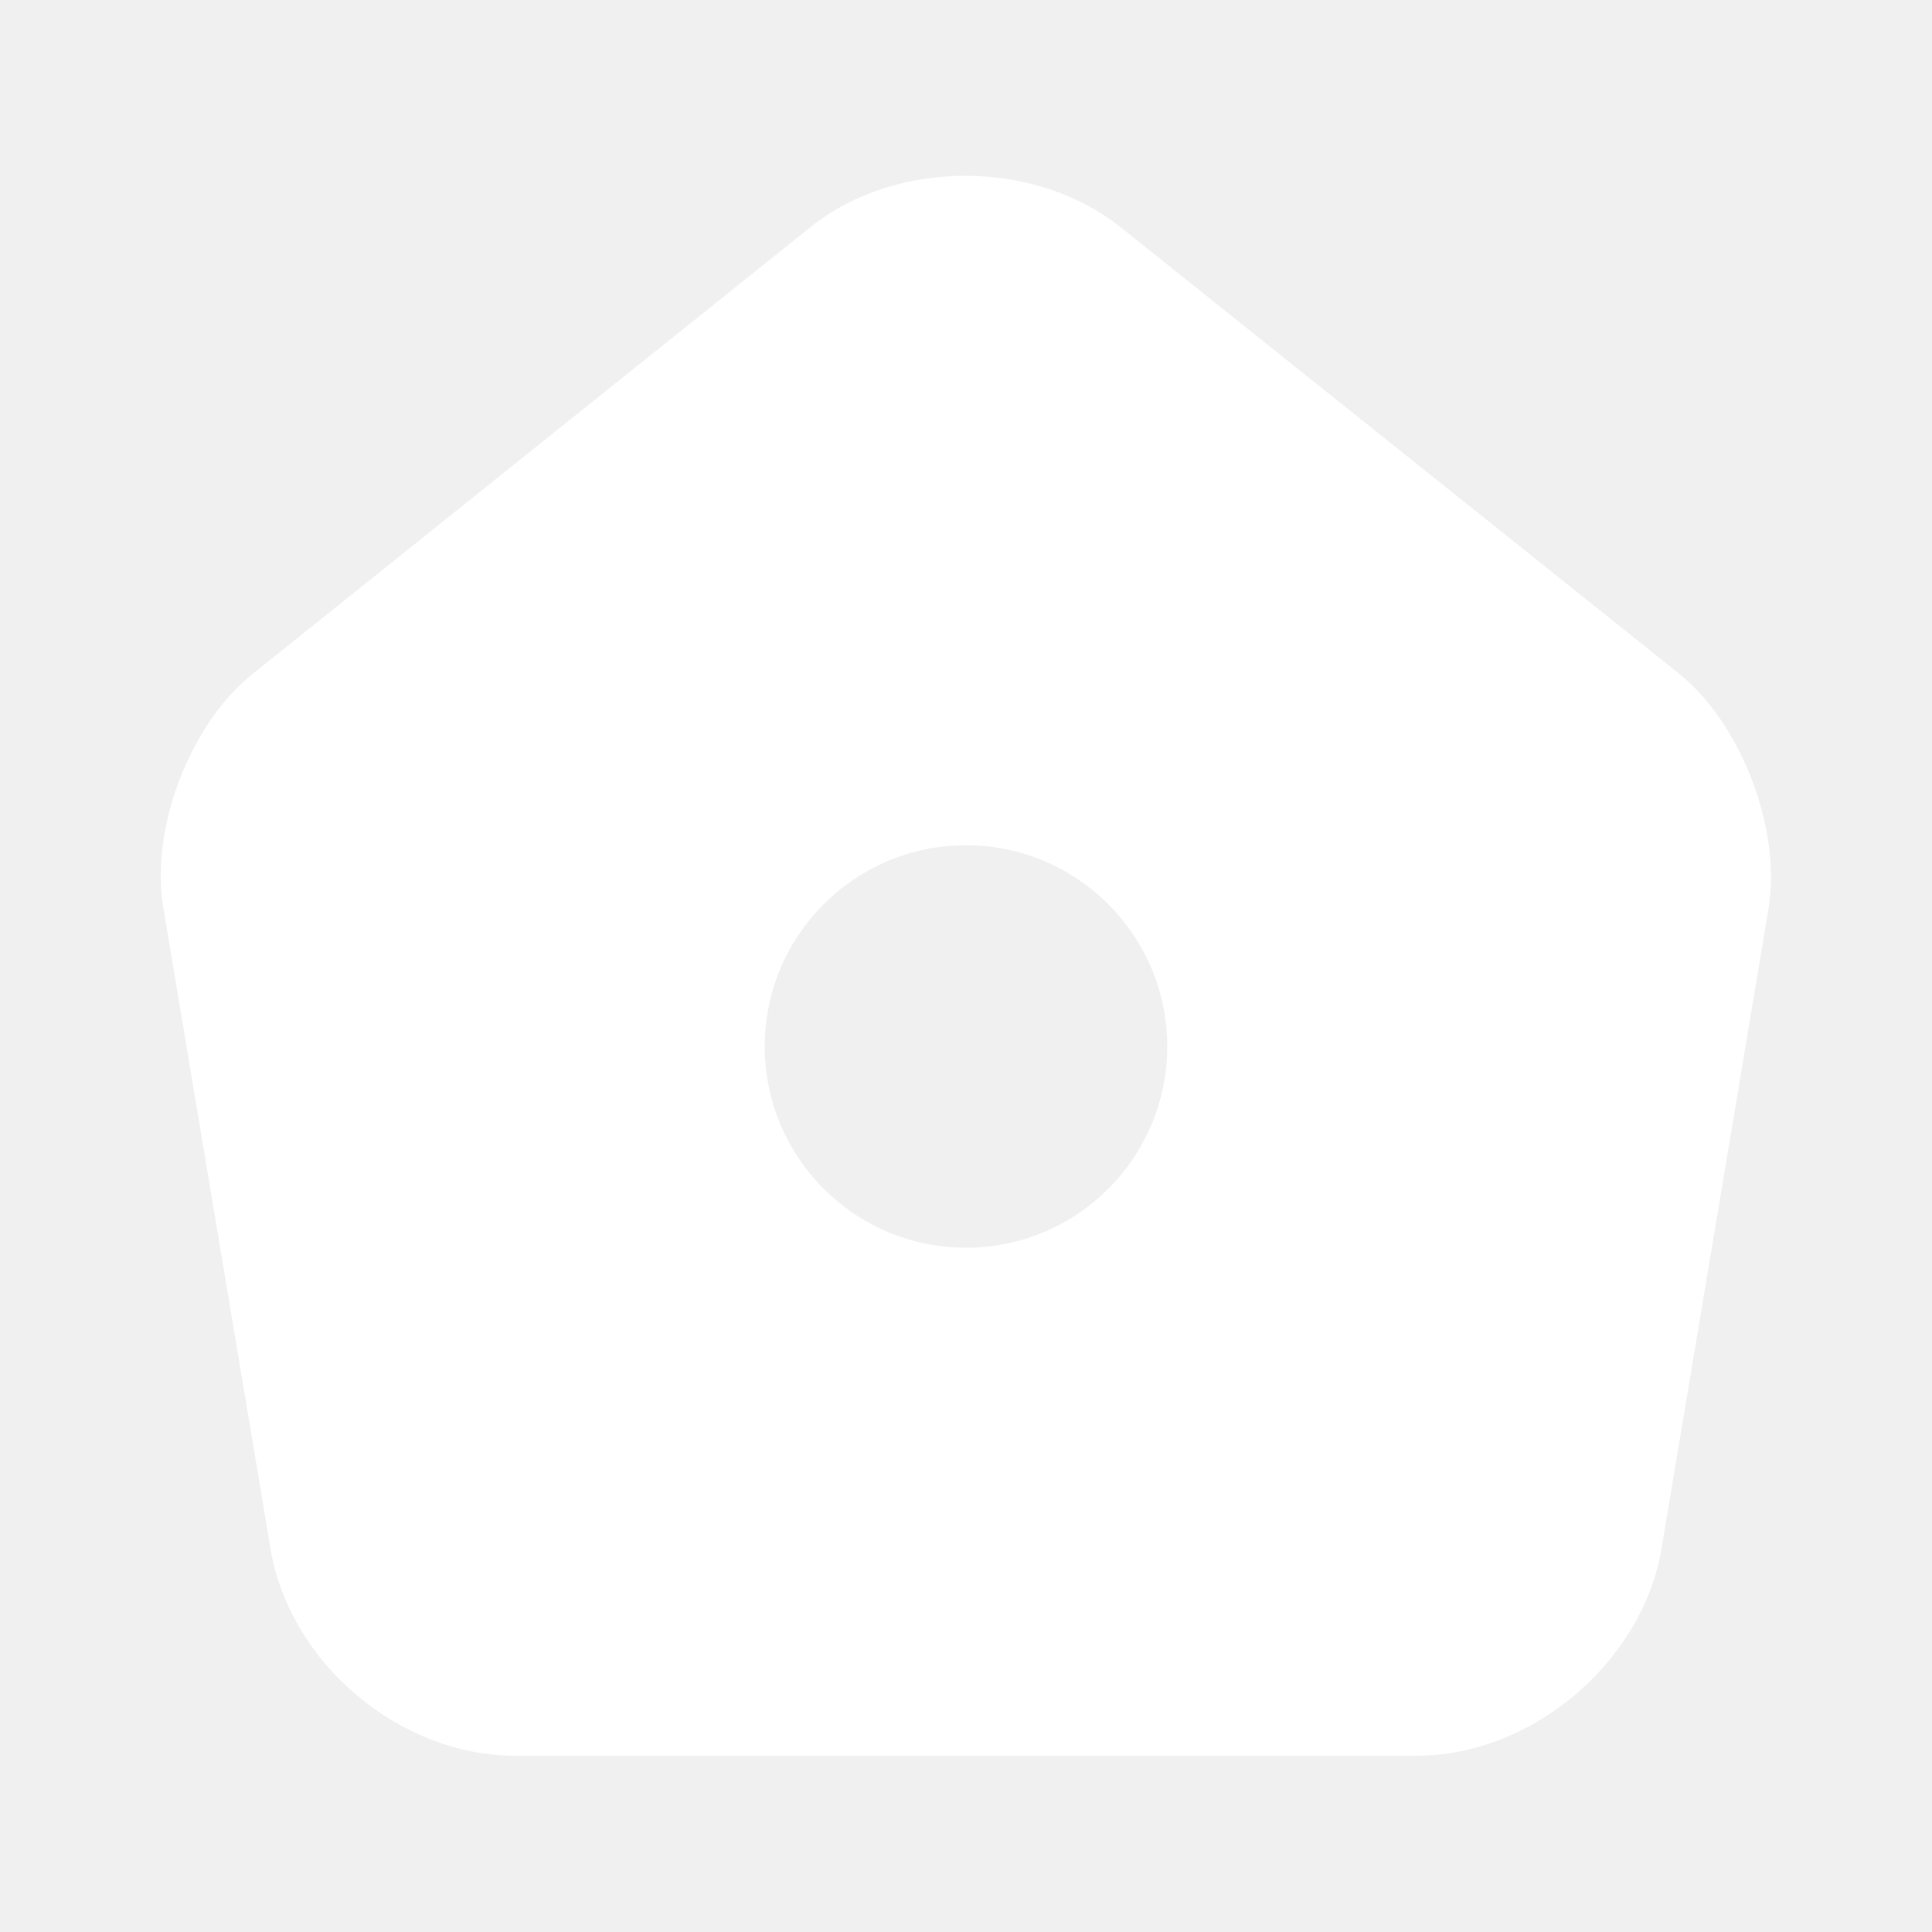
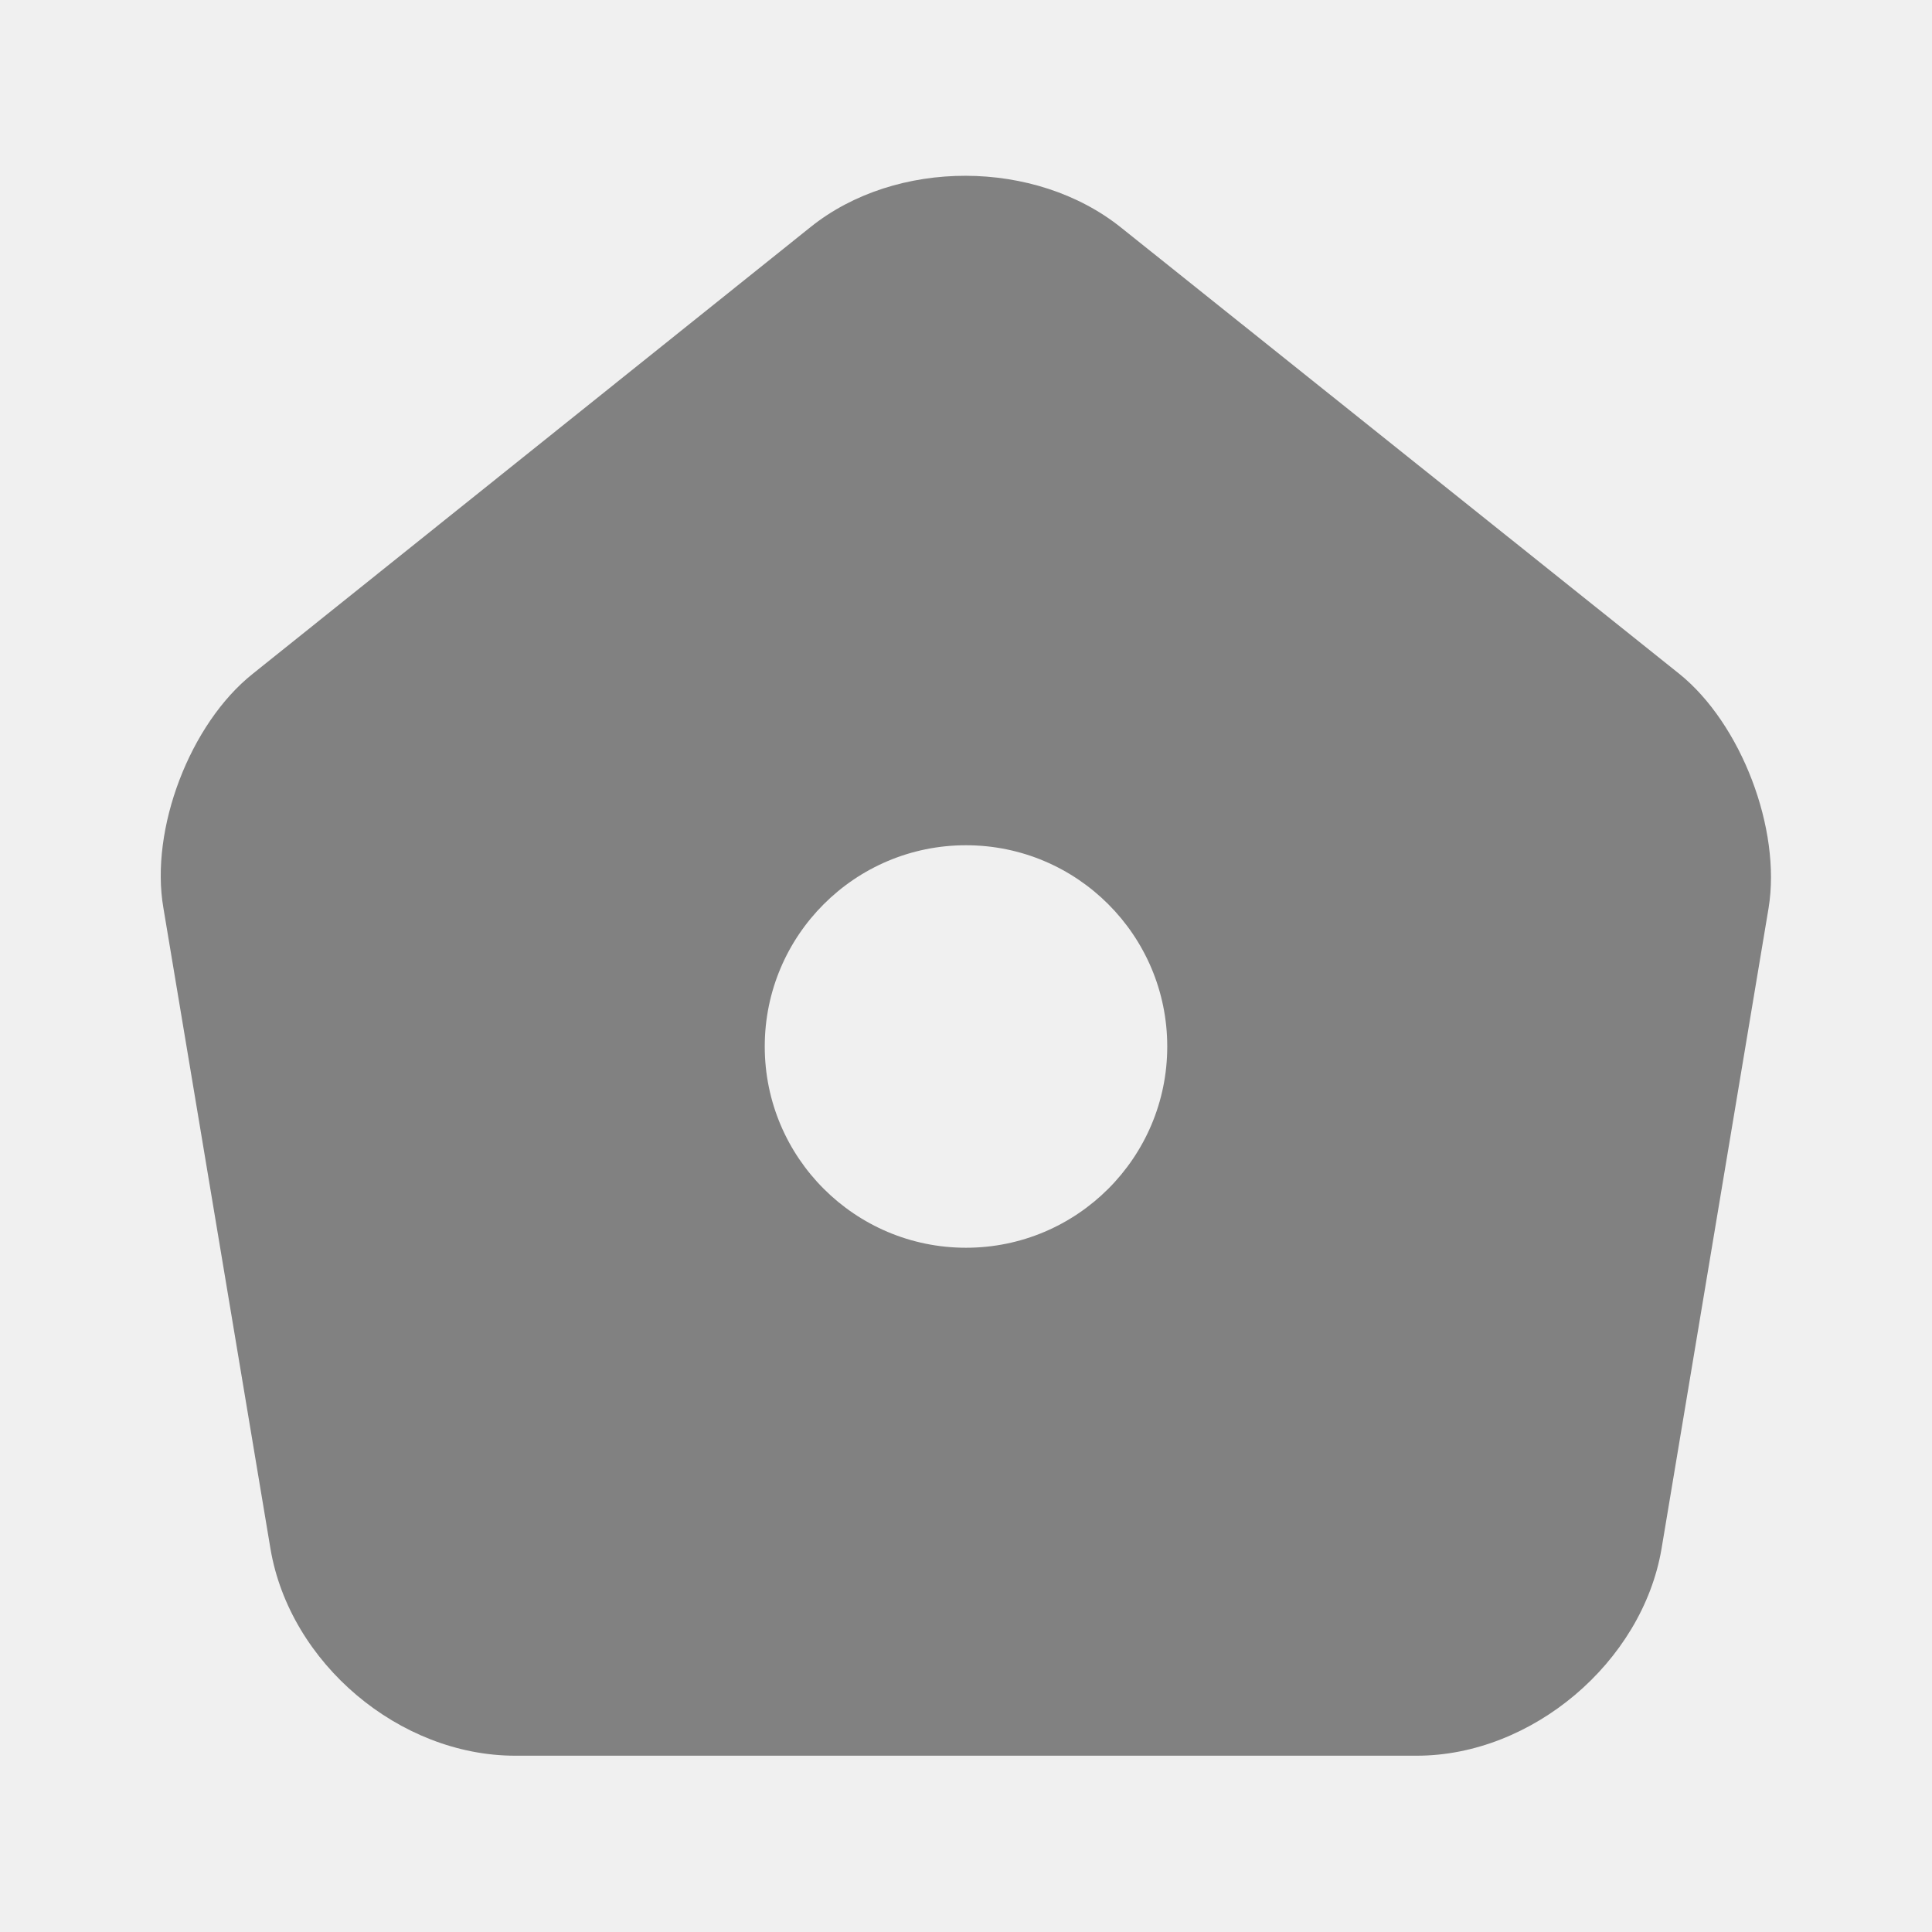
<svg xmlns="http://www.w3.org/2000/svg" width="24" height="24" viewBox="0 0 24 24" fill="none">
-   <path d="M20.86 8.37L13.93 2.83C12.86 1.97 11.13 1.97 10.07 2.82L3.14 8.37C2.36 8.99 1.86 10.3 2.03 11.28L3.36 19.24C3.6 20.66 4.96 21.81 6.4 21.81H17.6C19.03 21.81 20.4 20.65 20.64 19.24L21.97 11.28C22.13 10.3 21.63 8.99 20.86 8.37ZM12 15.5C10.62 15.5 9.5 14.38 9.5 13C9.5 11.62 10.62 10.5 12 10.5C13.38 10.5 14.5 11.62 14.5 13C14.5 14.38 13.38 15.5 12 15.5Z" fill="white" />
+   <path d="M20.86 8.37L13.93 2.83C12.86 1.97 11.13 1.97 10.07 2.82L3.14 8.37C2.36 8.99 1.86 10.3 2.03 11.28L3.36 19.24C3.6 20.66 4.96 21.81 6.4 21.81H17.6C19.03 21.81 20.4 20.65 20.64 19.24L21.97 11.28C22.13 10.3 21.63 8.99 20.86 8.37ZM12 15.5C10.62 15.5 9.5 14.38 9.5 13C9.5 11.62 10.62 10.5 12 10.5C13.38 10.5 14.5 11.62 14.5 13C14.5 14.38 13.38 15.5 12 15.5Z" fill="#818181" />
</svg>
